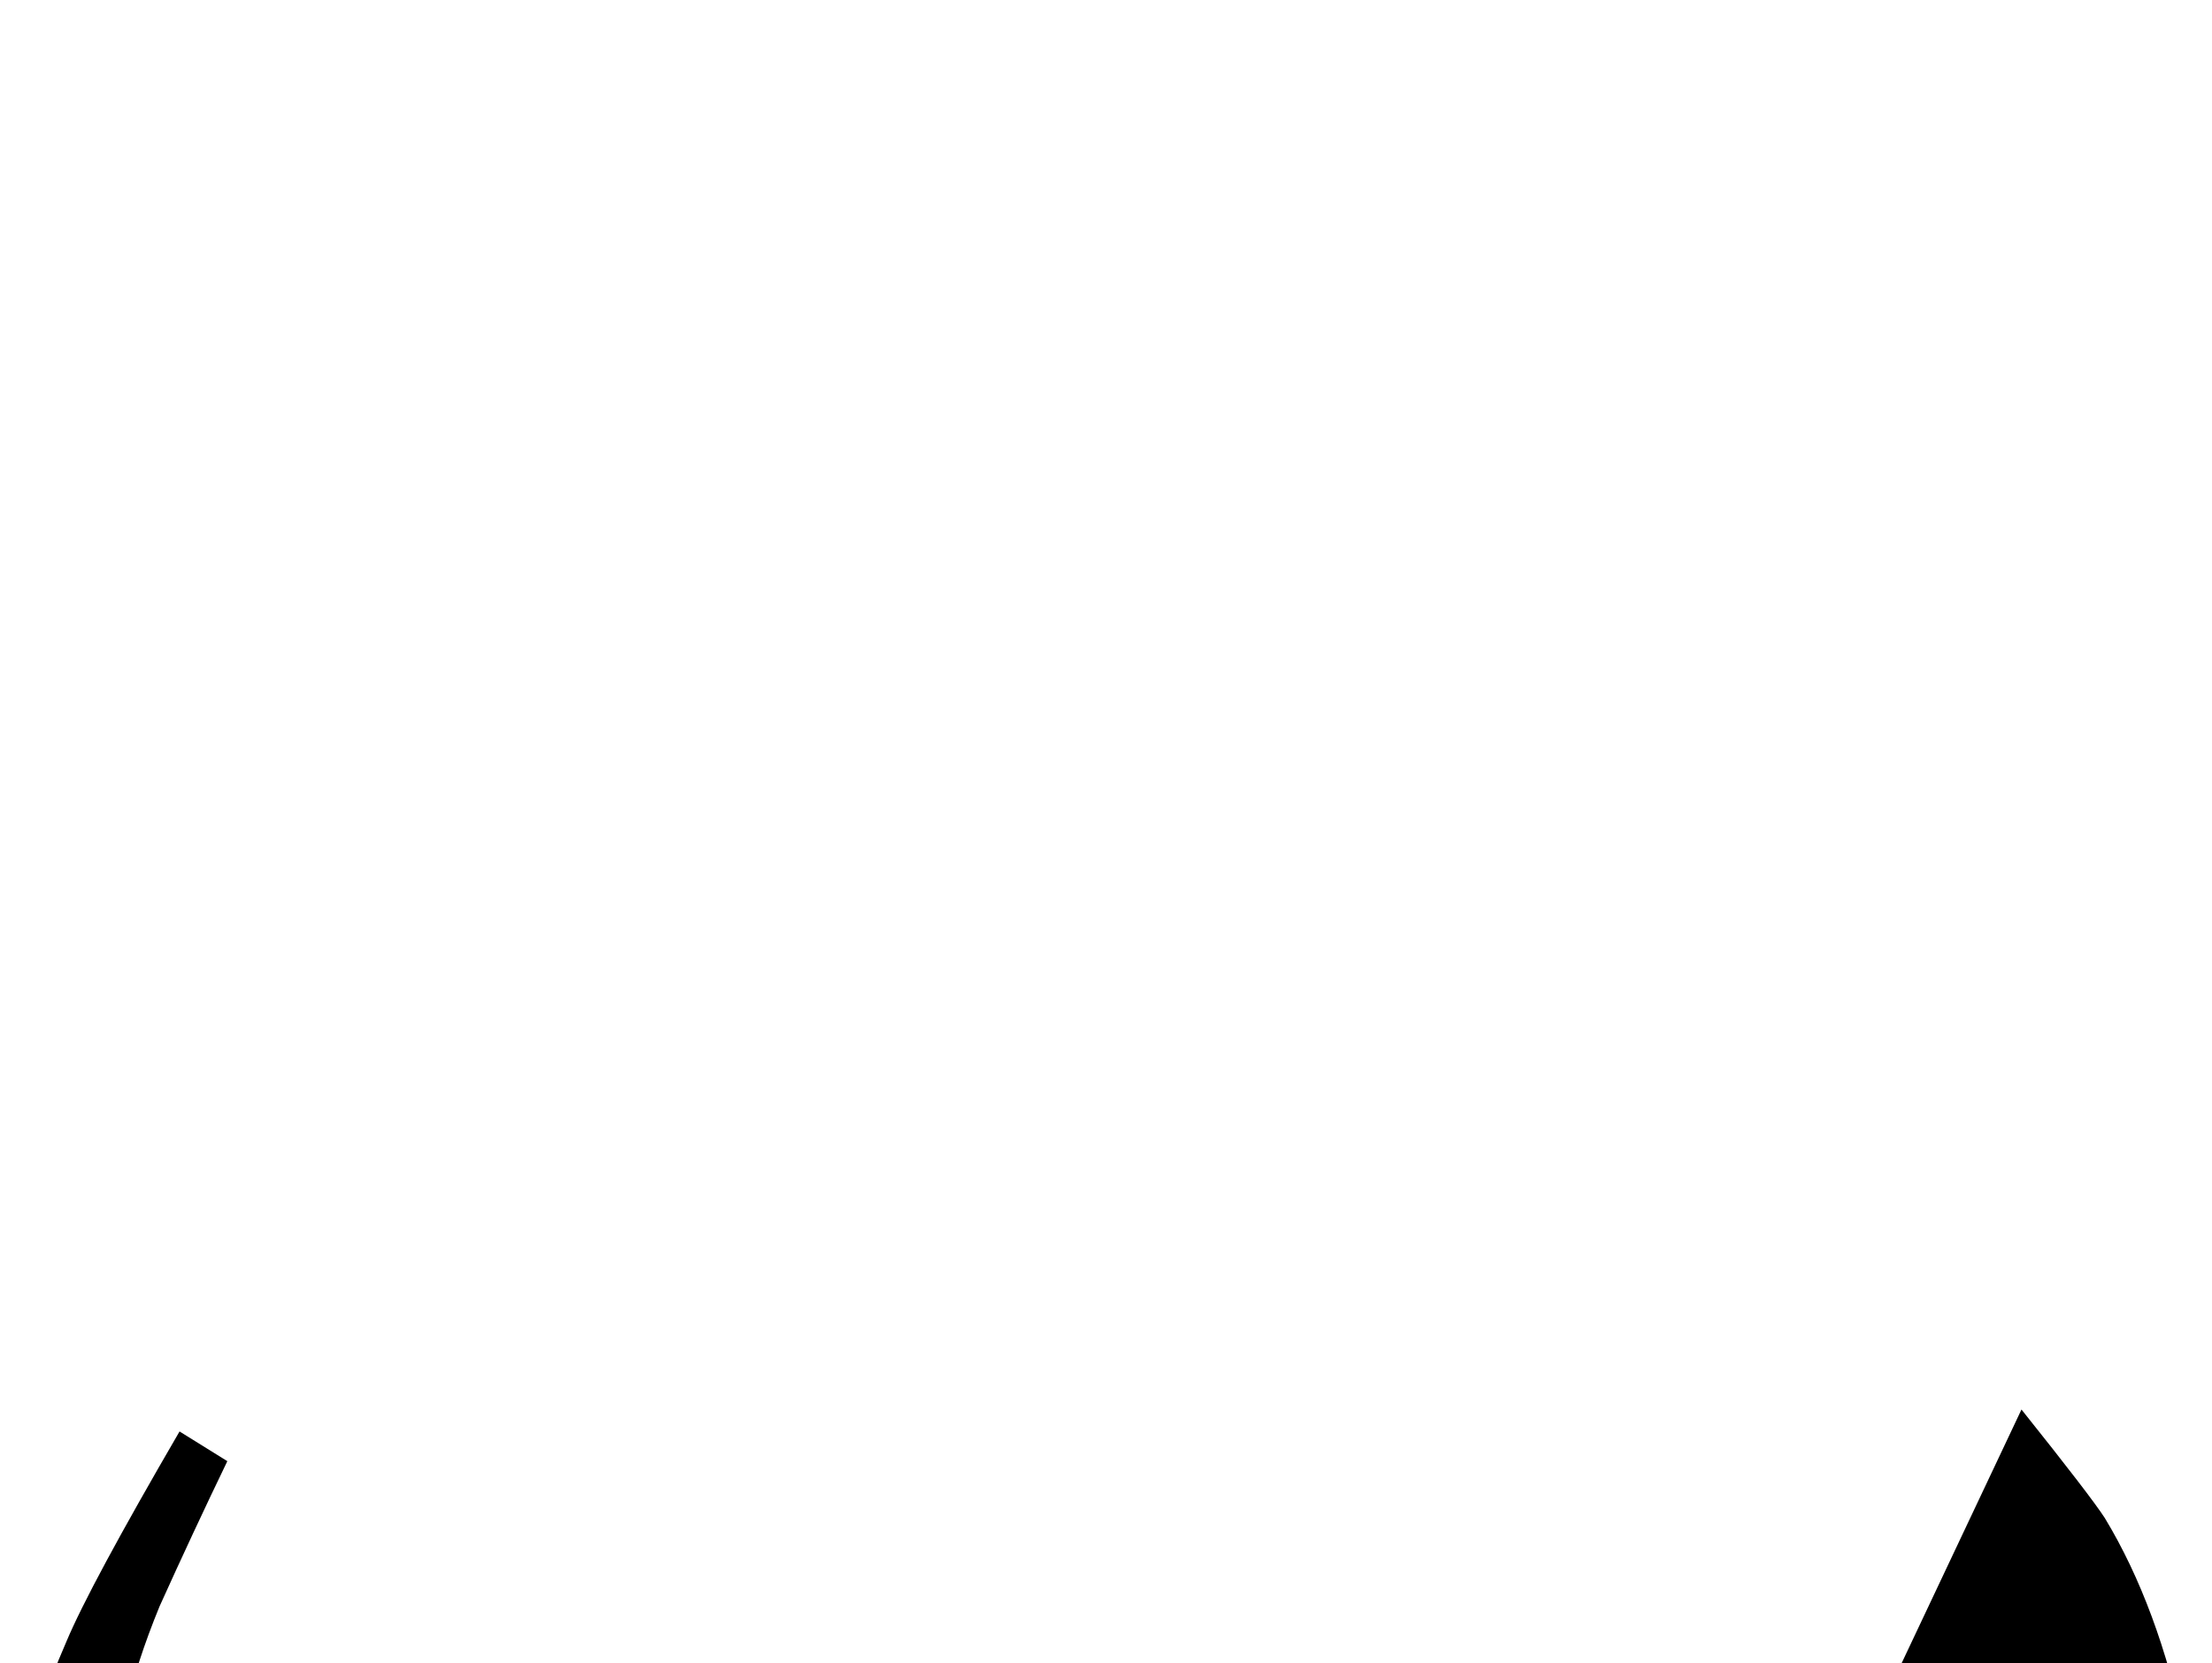
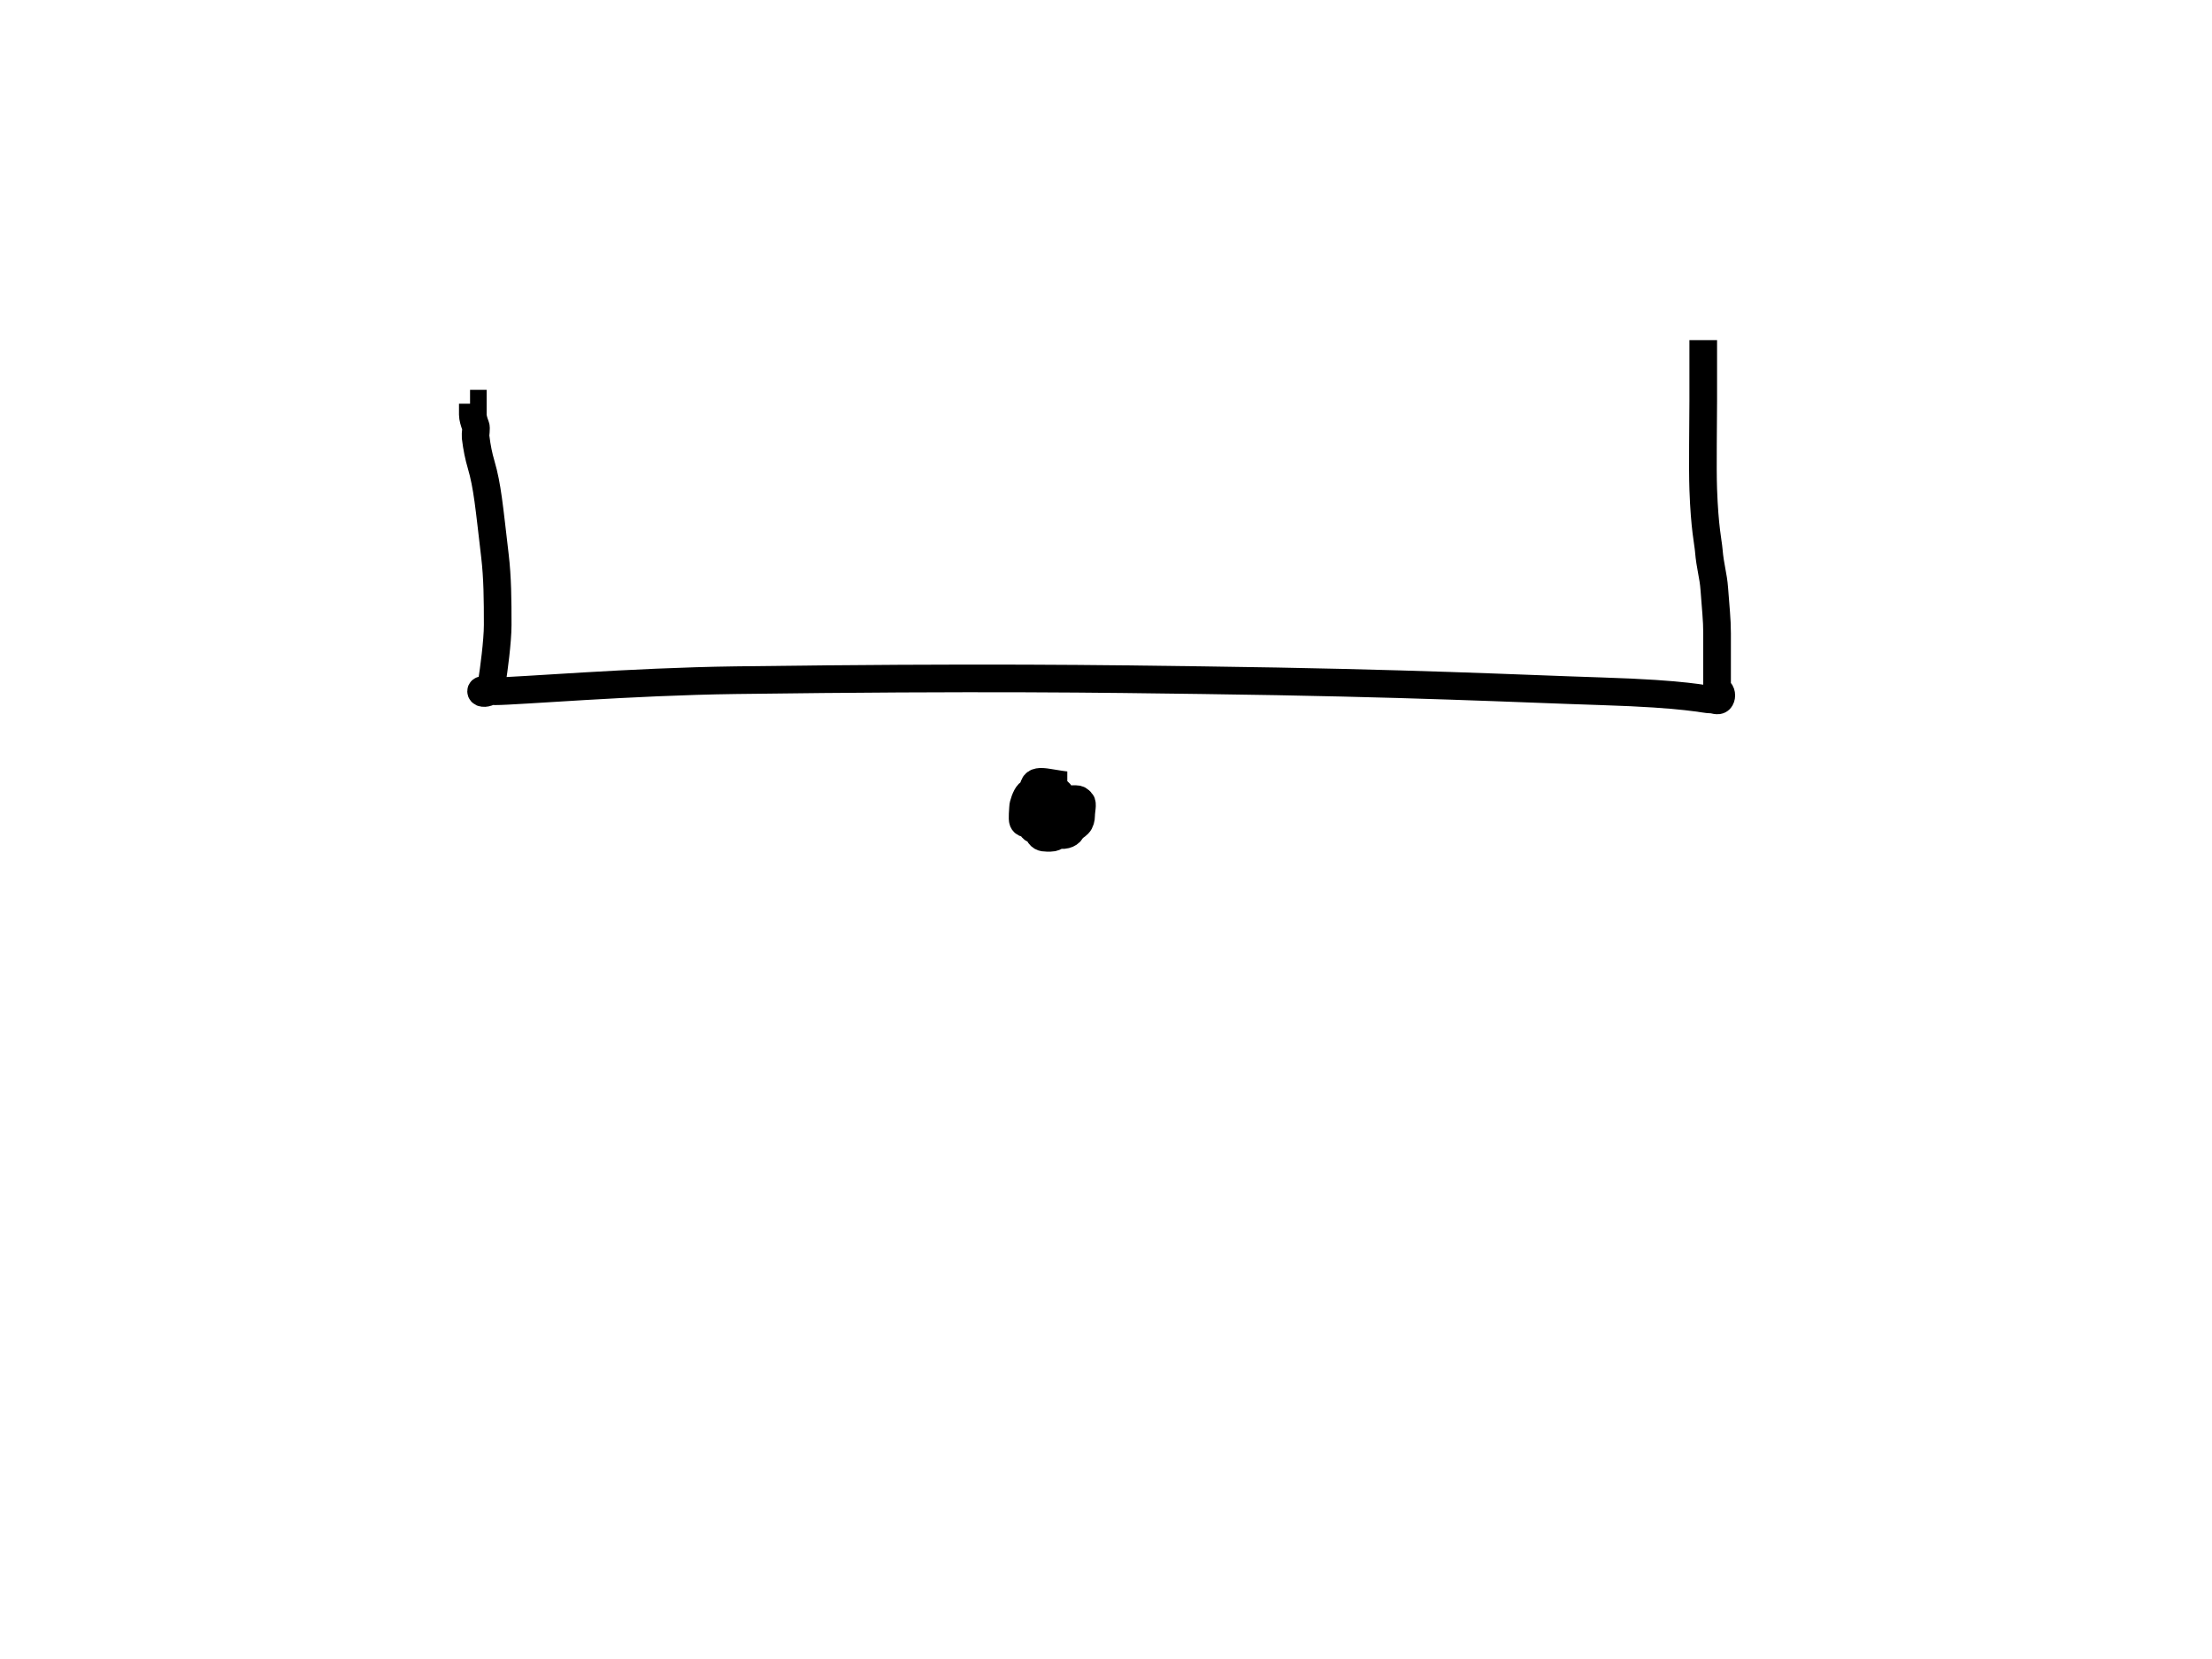
- <svg xmlns="http://www.w3.org/2000/svg">
-   <defs />
-   <g fill="#000000">
-     <g transform="translate(0, 0)">
-       <path d="M34.25 38.11L10.96 38.11Q6.27 38.11 3.49 36.47Q0 34.42 0 30.05Q0 27.78 1.03 25.42Q1.39 24.56 2.78 22.17L3.52 22.63Q2.98 23.75 2.47 24.88Q1.76 26.61 1.76 27.98Q1.76 30.86 4.79 32.45Q7.50 33.86 11.65 33.86L32.32 33.86L32.32 33.20Q32.32 30.47 31.67 28.75Q31.01 27.03 29.42 25.81L31.30 21.83Q32.37 23.17 32.59 23.51Q34.25 26.25 34.25 31.47L34.25 38.11M20.24 44.04L18.33 47.58L14.38 45.53L16.19 41.97L20.24 44.04Z" />
-     </g>
+ <svg xmlns="http://www.w3.org/2000/svg" width="800" height="600">
+   <g>
+     <path stroke-width="10" d="m616,123c0,6 0,14 0,22c0,8 -0.285,24.005 0,32c0.5,14.027 1.753,19.01 2,22c0.502,6.062 1.646,9.013 2,14c0.501,7.053 1,11 1,16c0,13 0,16 0,19c0,1 0.293,1.293 1,2c0.707,0.707 0.707,2.293 0,3c-0.707,0.707 -2,0 -3,0c-3,0 -7.953,-2 -40,-3c-29.985,-0.936 -67.98,-3 -144,-4c-35.997,-0.474 -79.008,-1.184 -169,0c-38.01,0.5 -79,4 -87,4c-2,0 -5,-1 -5,0c0,1 2.293,0.707 3,0c0.707,-0.707 0.68,-2.026 1,-4c0.507,-3.121 2,-14 2,-20c0,-9 -0.055,-16.993 -1,-25c-2.123,-17.986 -2.694,-25.083 -5,-33c-0.884,-3.036 -1.496,-5.908 -2,-10c-0.122,-0.993 0.383,-3.076 0,-4c-0.541,-1.307 -1,-3 -1,-4c0,-1 0,-2 0,-3l0,-1l-1,0" id="svg_13" stroke="#000" fill="none" />
+     <path stroke-width="10" d="m386,284c-1,0 -3.879,-0.493 -7,-1c-2.961,-0.481 -4.459,-0.307 -5,1c-1.531,3.696 0,6 0,8c0,2 0,3 0,4c0,1 0.693,4.186 2,6c0.827,1.147 2,1 4,1c2,0 2.257,-1.419 7,-3c0.949,-0.316 2.293,-1.293 3,-2c0.707,-0.707 1,-2 1,-3c0,-2 0.707,-4.293 0,-5c-0.707,-0.707 -1,-1 -2,-1c-2,0 -3.157,0.42 -9,-2c-2.066,-0.856 -7,-1 -8,0c-1,1 -2,4 -2,5c0,1 -0.383,4.076 0,5c0.541,1.307 3,1 4,1c3,0 5.693,-0.459 7,-1c1.848,-0.765 4.076,0.383 5,0c1.307,-0.541 1,-2 1,-3c0,-1 -0.098,-3.824 -2,-5c-0.851,-0.526 -2.008,-0.122 -3,0c-4.092,0.504 -5.714,2.212 -8,5c-0.897,1.094 -1,2 -1,3c0,1 2,1 3,1c2,0 3.013,0.16 4,0c3.121,-0.507 4.173,-0.853 5,-2c1.307,-1.814 1.383,-3.076 1,-4c-1.082,-2.613 -4.107,-2.919 -8,-2c-2.176,0.514 -3.293,1.293 -4,2c-2.121,2.121 -0.707,4.293 0,5c0.707,0.707 2,0 4,-1c2,-1 4.419,-1.257 6,-6c0.632,-1.897 -1,-4 -2,-4c-2,0 -7.173,1.853 -8,3c-1.307,1.814 -2,6 -2,7c0,1 0.934,1.144 3,2c2.922,1.21 4.797,2.256 6,3c2.69,1.663 5,1 6,0c1,-1 1,-3 1,-7c0,-1 -1,-3 -2,-3c-2,0 -3,1 -5,5c-1,2 -2,4 0,4c2,0 4.299,-0.821 6,-4c0.472,-0.882 -0.103,-3.281 -8,-2c-3.121,0.507 -5.486,0.824 -6,3c-0.23,0.973 -0.307,2.459 1,3c1.848,0.765 2.693,-0.459 4,-1c1.848,-0.765 4.707,-2.293 4,-3c-0.707,-0.707 -2,0 -3,0c-1,0 1.222,0.181 2,-1c2.964,-4.496 2.707,-6.293 2,-7c-0.707,-0.707 -4.376,0.08 -6,4c-0.765,1.848 1.054,2.541 3,3c2.176,0.514 2.693,1.459 4,2c0.924,0.383 2.307,-0.186 1,-2c-0.827,-1.147 -3,-1 -7,-1c-1,0 -2.486,-0.176 -3,2c-0.23,0.973 -0.707,2.293 0,3c0.707,0.707 2.152,0.765 4,0c1.307,-0.541 3.459,-2.693 4,-4c0.383,-0.924 1,-3 0,-3c-1,0 -2.337,2.31 -4,5c-0.744,1.203 0,1 1,1l1,-1l1,-2l0,-1" id="svg_15" stroke="#000" fill="none" />
  </g>
</svg>
